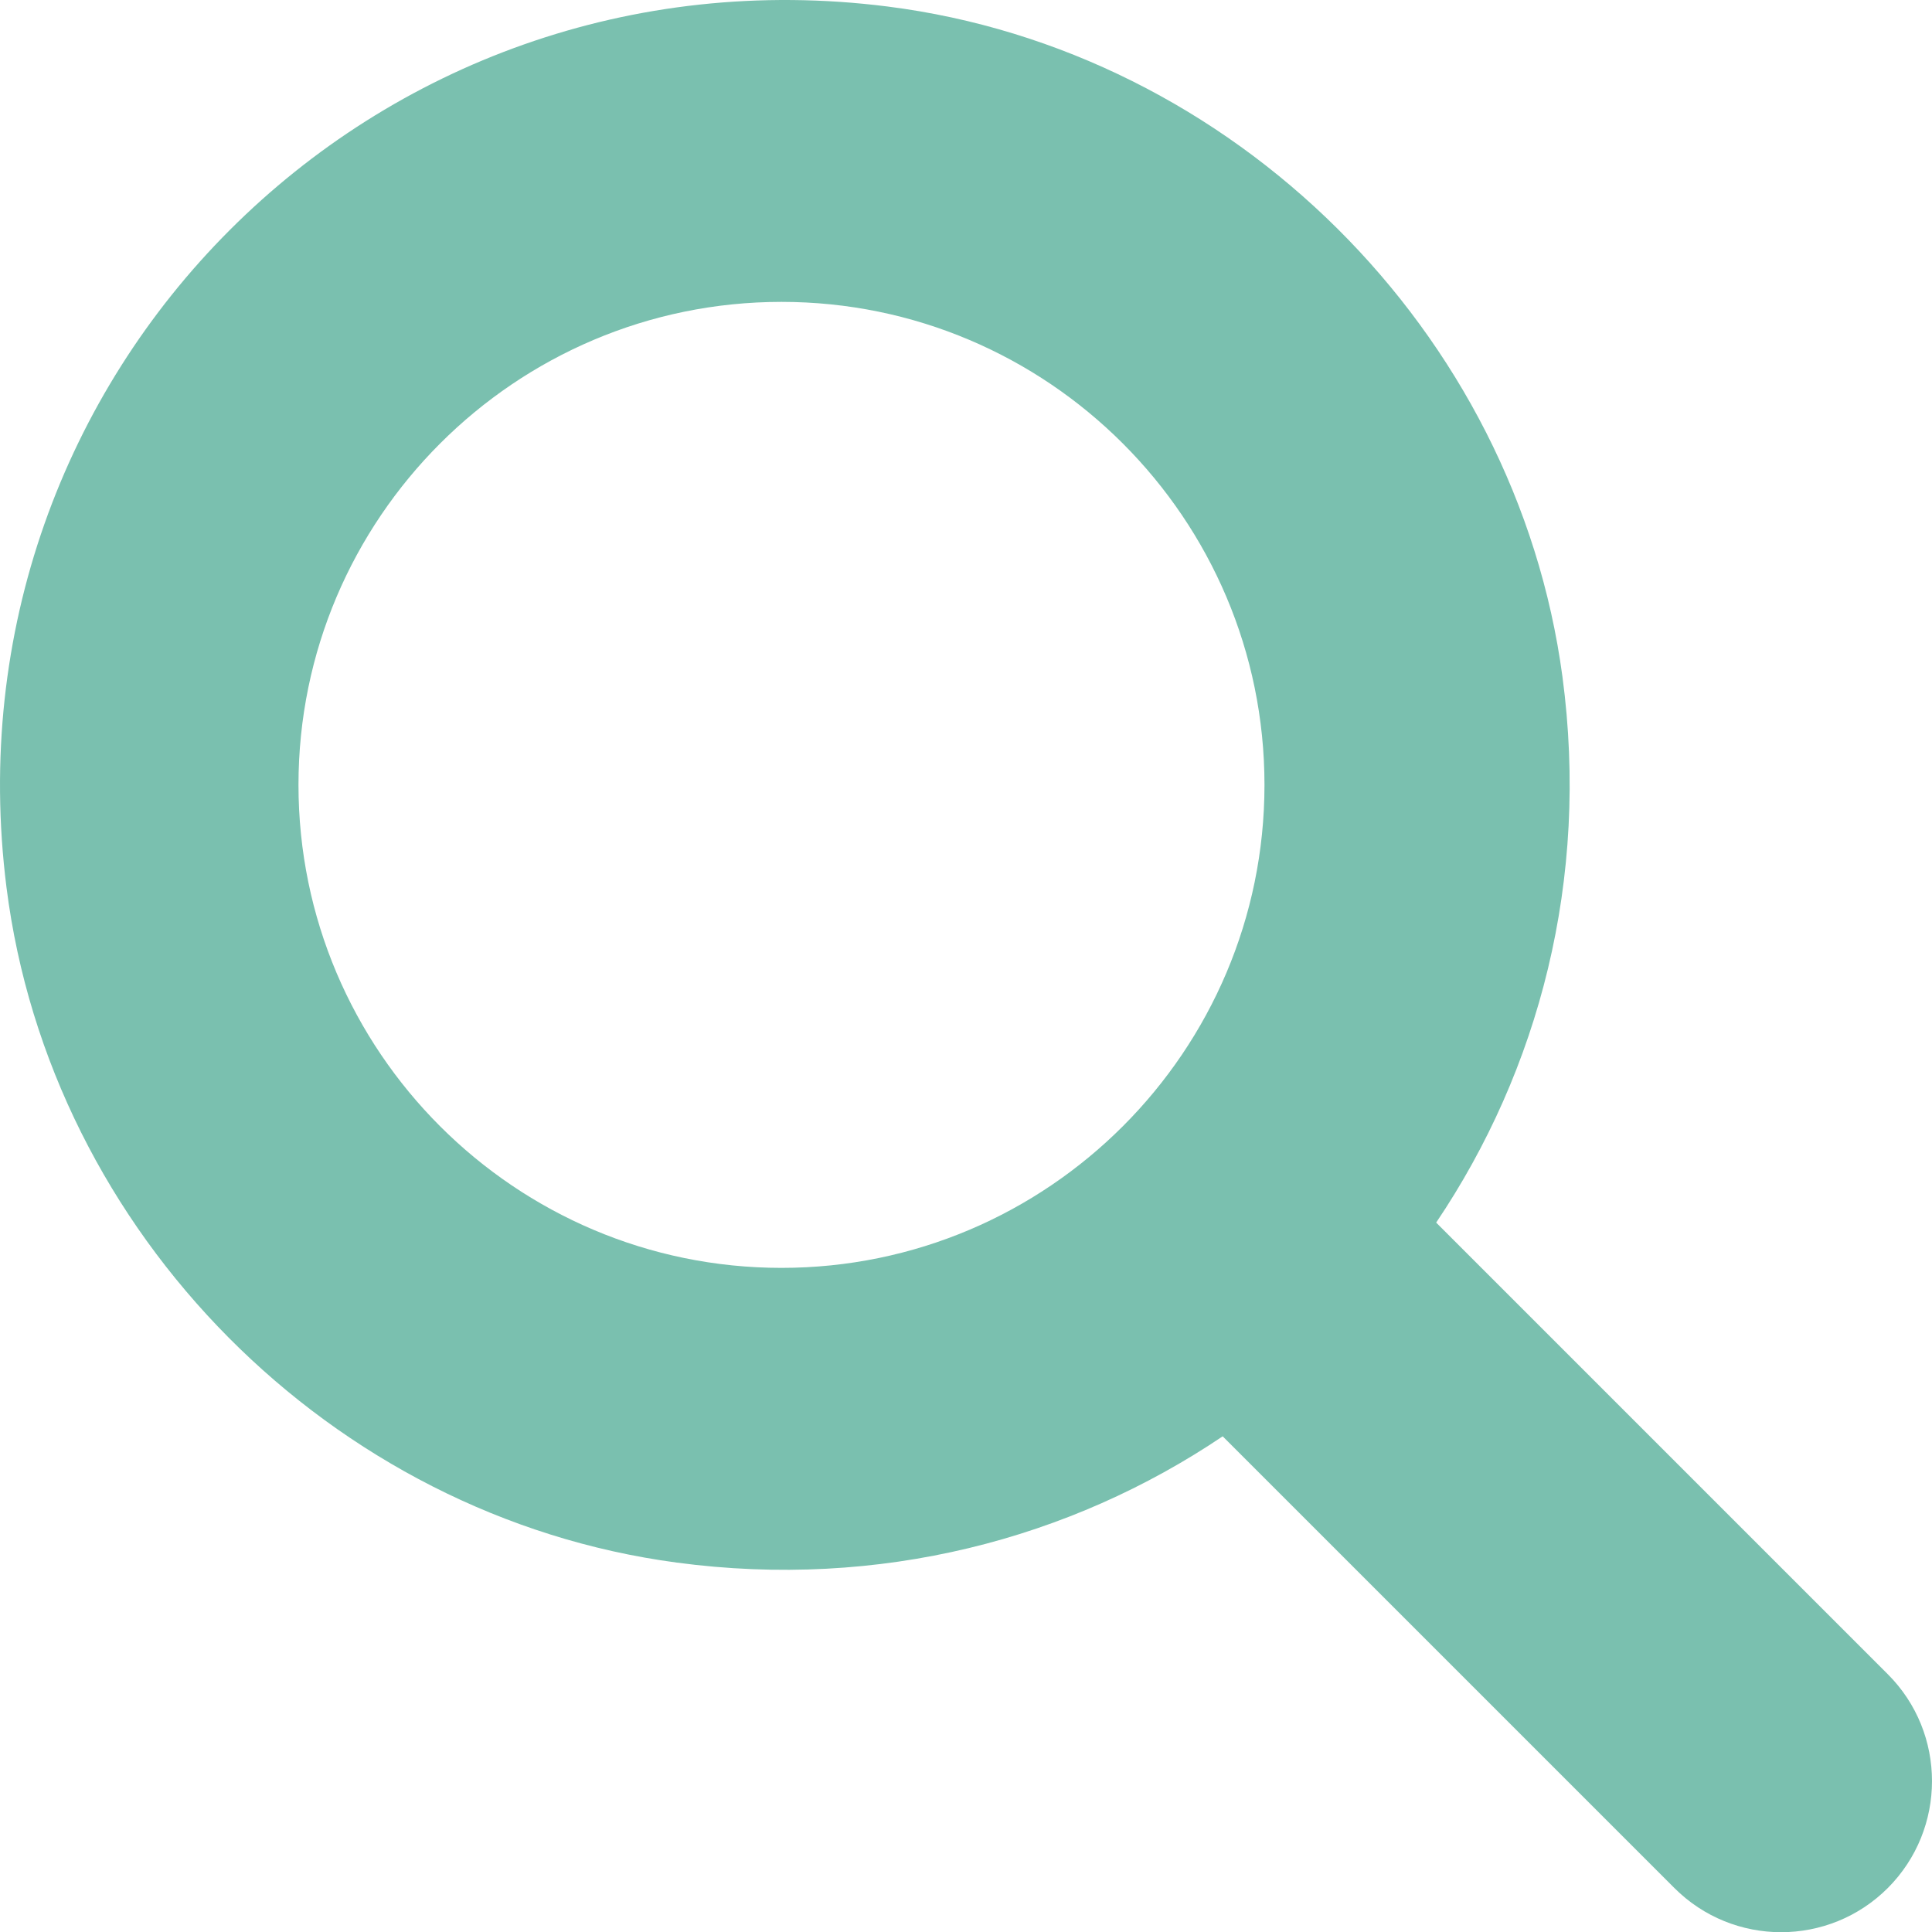
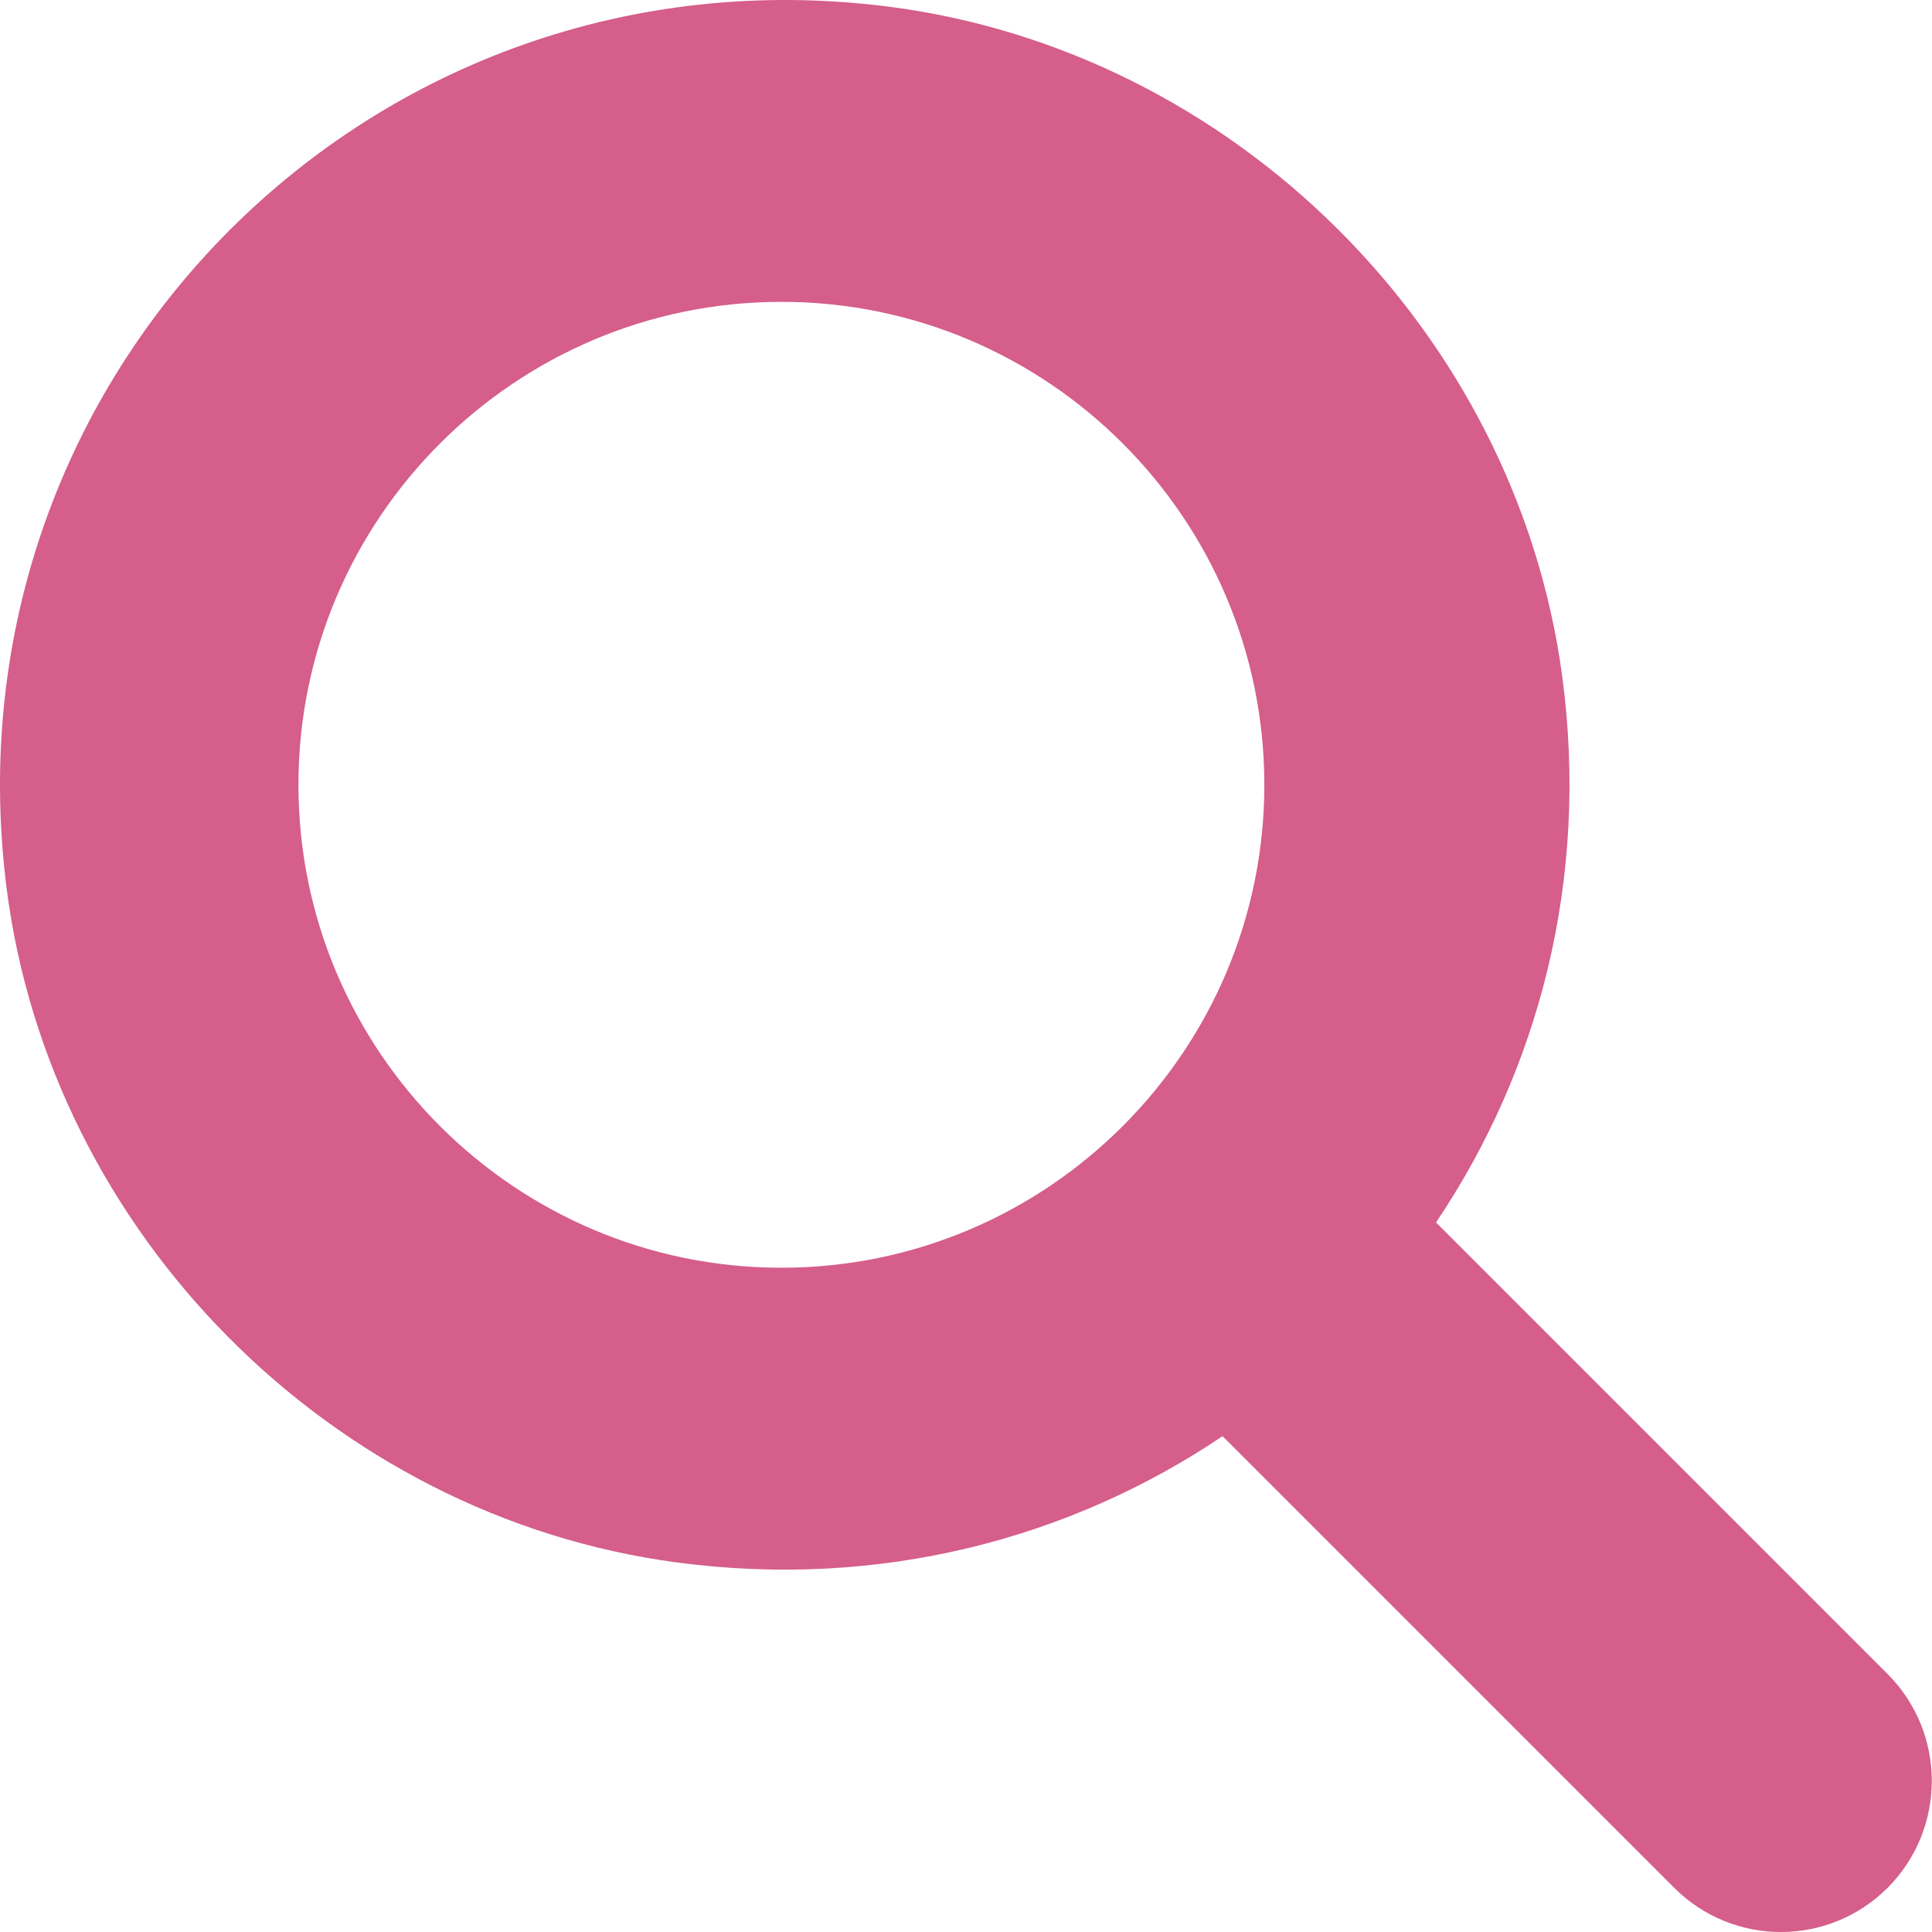
- <svg xmlns="http://www.w3.org/2000/svg" viewBox="0 0 512 512">
-   <path fill="#7ac0af" d="M500.3 443.7l-119.7-119.7c27.22-40.41 40.65-90.9 33.46-144.7C401.8 87.79 326.8 13.32 235.2 1.723C99.01-15.51-15.51 99.01 1.724 235.2c11.6 91.64 86.08 166.7 177.6 178.9c53.8 7.189 104.3-6.236 144.7-33.46l119.7 119.7c15.62 15.62 40.95 15.62 56.57 0C515.9 484.7 515.9 459.3 500.3 443.7zM79.1 208c0-70.58 57.42-128 128-128s128 57.42 128 128c0 70.58-57.42 128-128 128S79.1 278.6 79.1 208z" />
+ <svg xmlns="http://www.w3.org/2000/svg" viewBox="0 0 511.998 512.055" version="1.1" id="svg7616" width="511.998" height="512.055">
+   <defs id="defs7620" />
+   <path fill="#7ac0af" d="m 500.299,443.7 -119.7,-119.7 c 27.22,-40.41 40.65,-90.9 33.46,-144.7 -12.26,-91.51 -87.26,-165.98 -178.86,-177.577 C 99.009,-15.51 -15.511,99.01 1.723,235.2 c 11.6,91.64 86.08,166.7 177.6,178.9 53.8,7.189 104.3,-6.236 144.7,-33.46 l 119.7,119.7 c 15.62,15.62 40.95,15.62 56.57,0 15.606,-15.64 15.606,-41.04 0.006,-56.64 z m -421.2,-235.7 c 0,-70.58 57.42,-128 128,-128 70.58,0 128,57.42 128,128 0,70.58 -57.42,128 -128,128 -70.58,0 -128,-57.4 -128,-128 z" id="path7614" style="fill:#d55e8a;fill-opacity:1" />
</svg>
